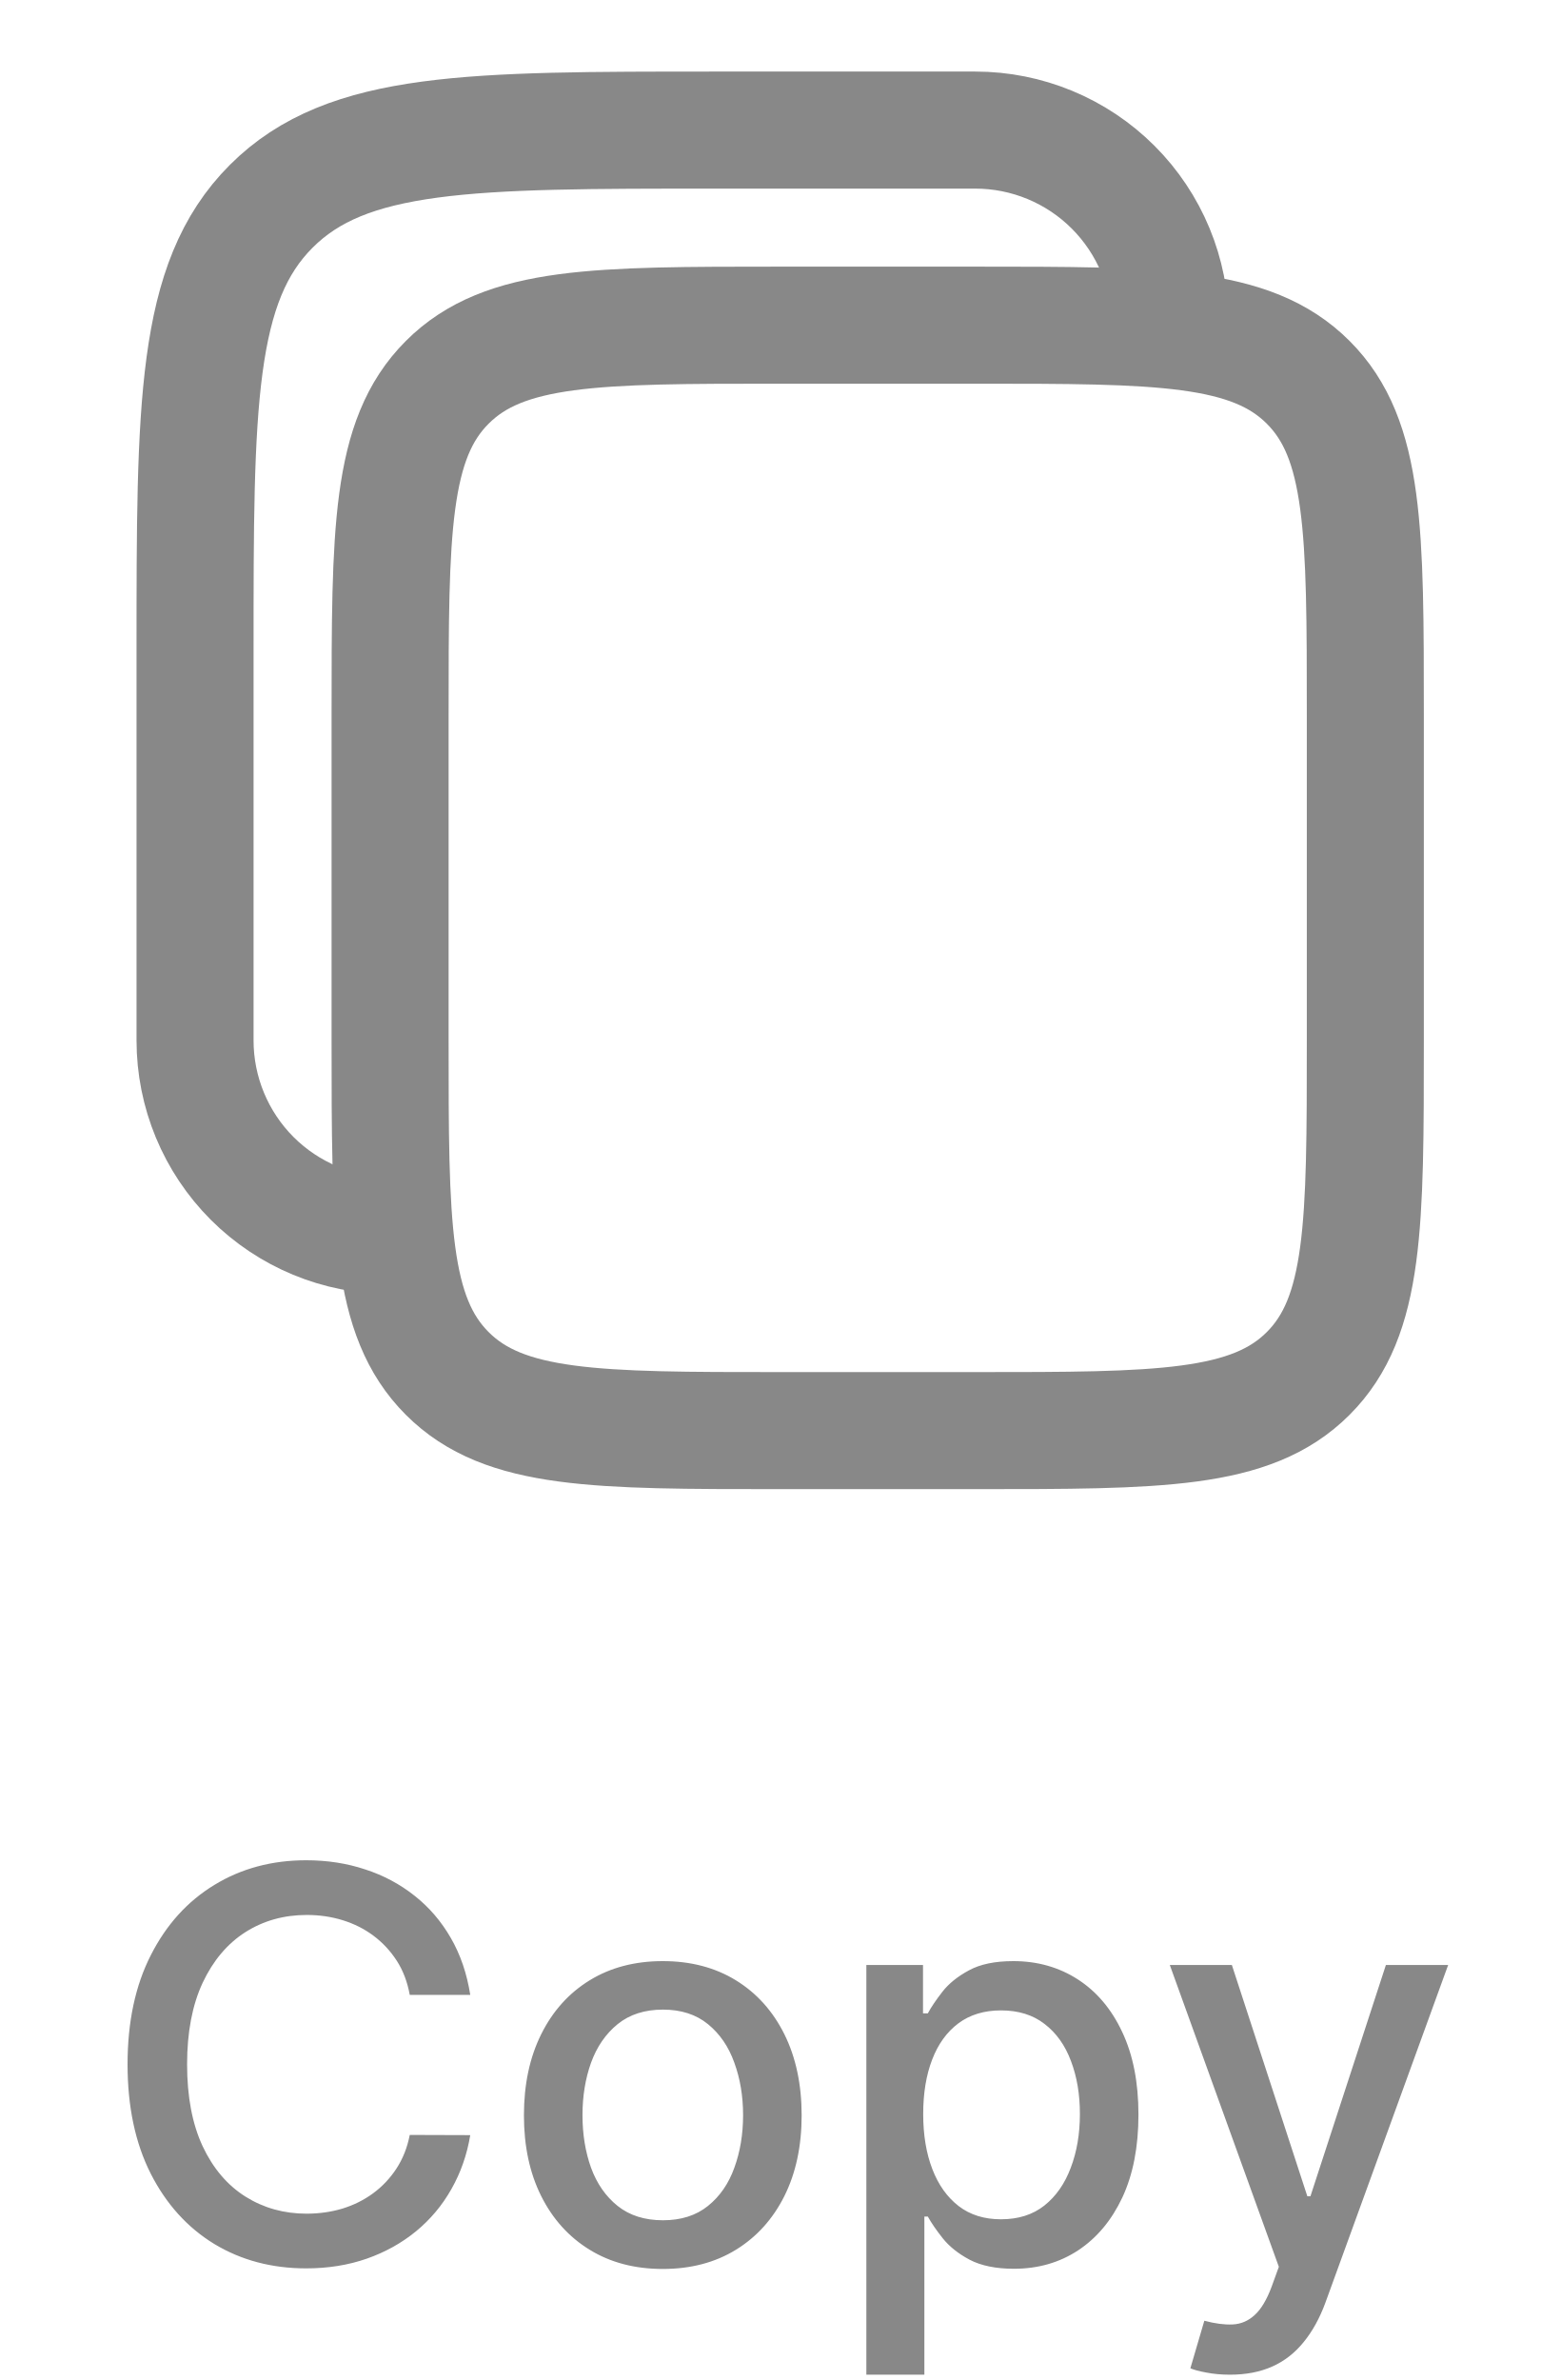
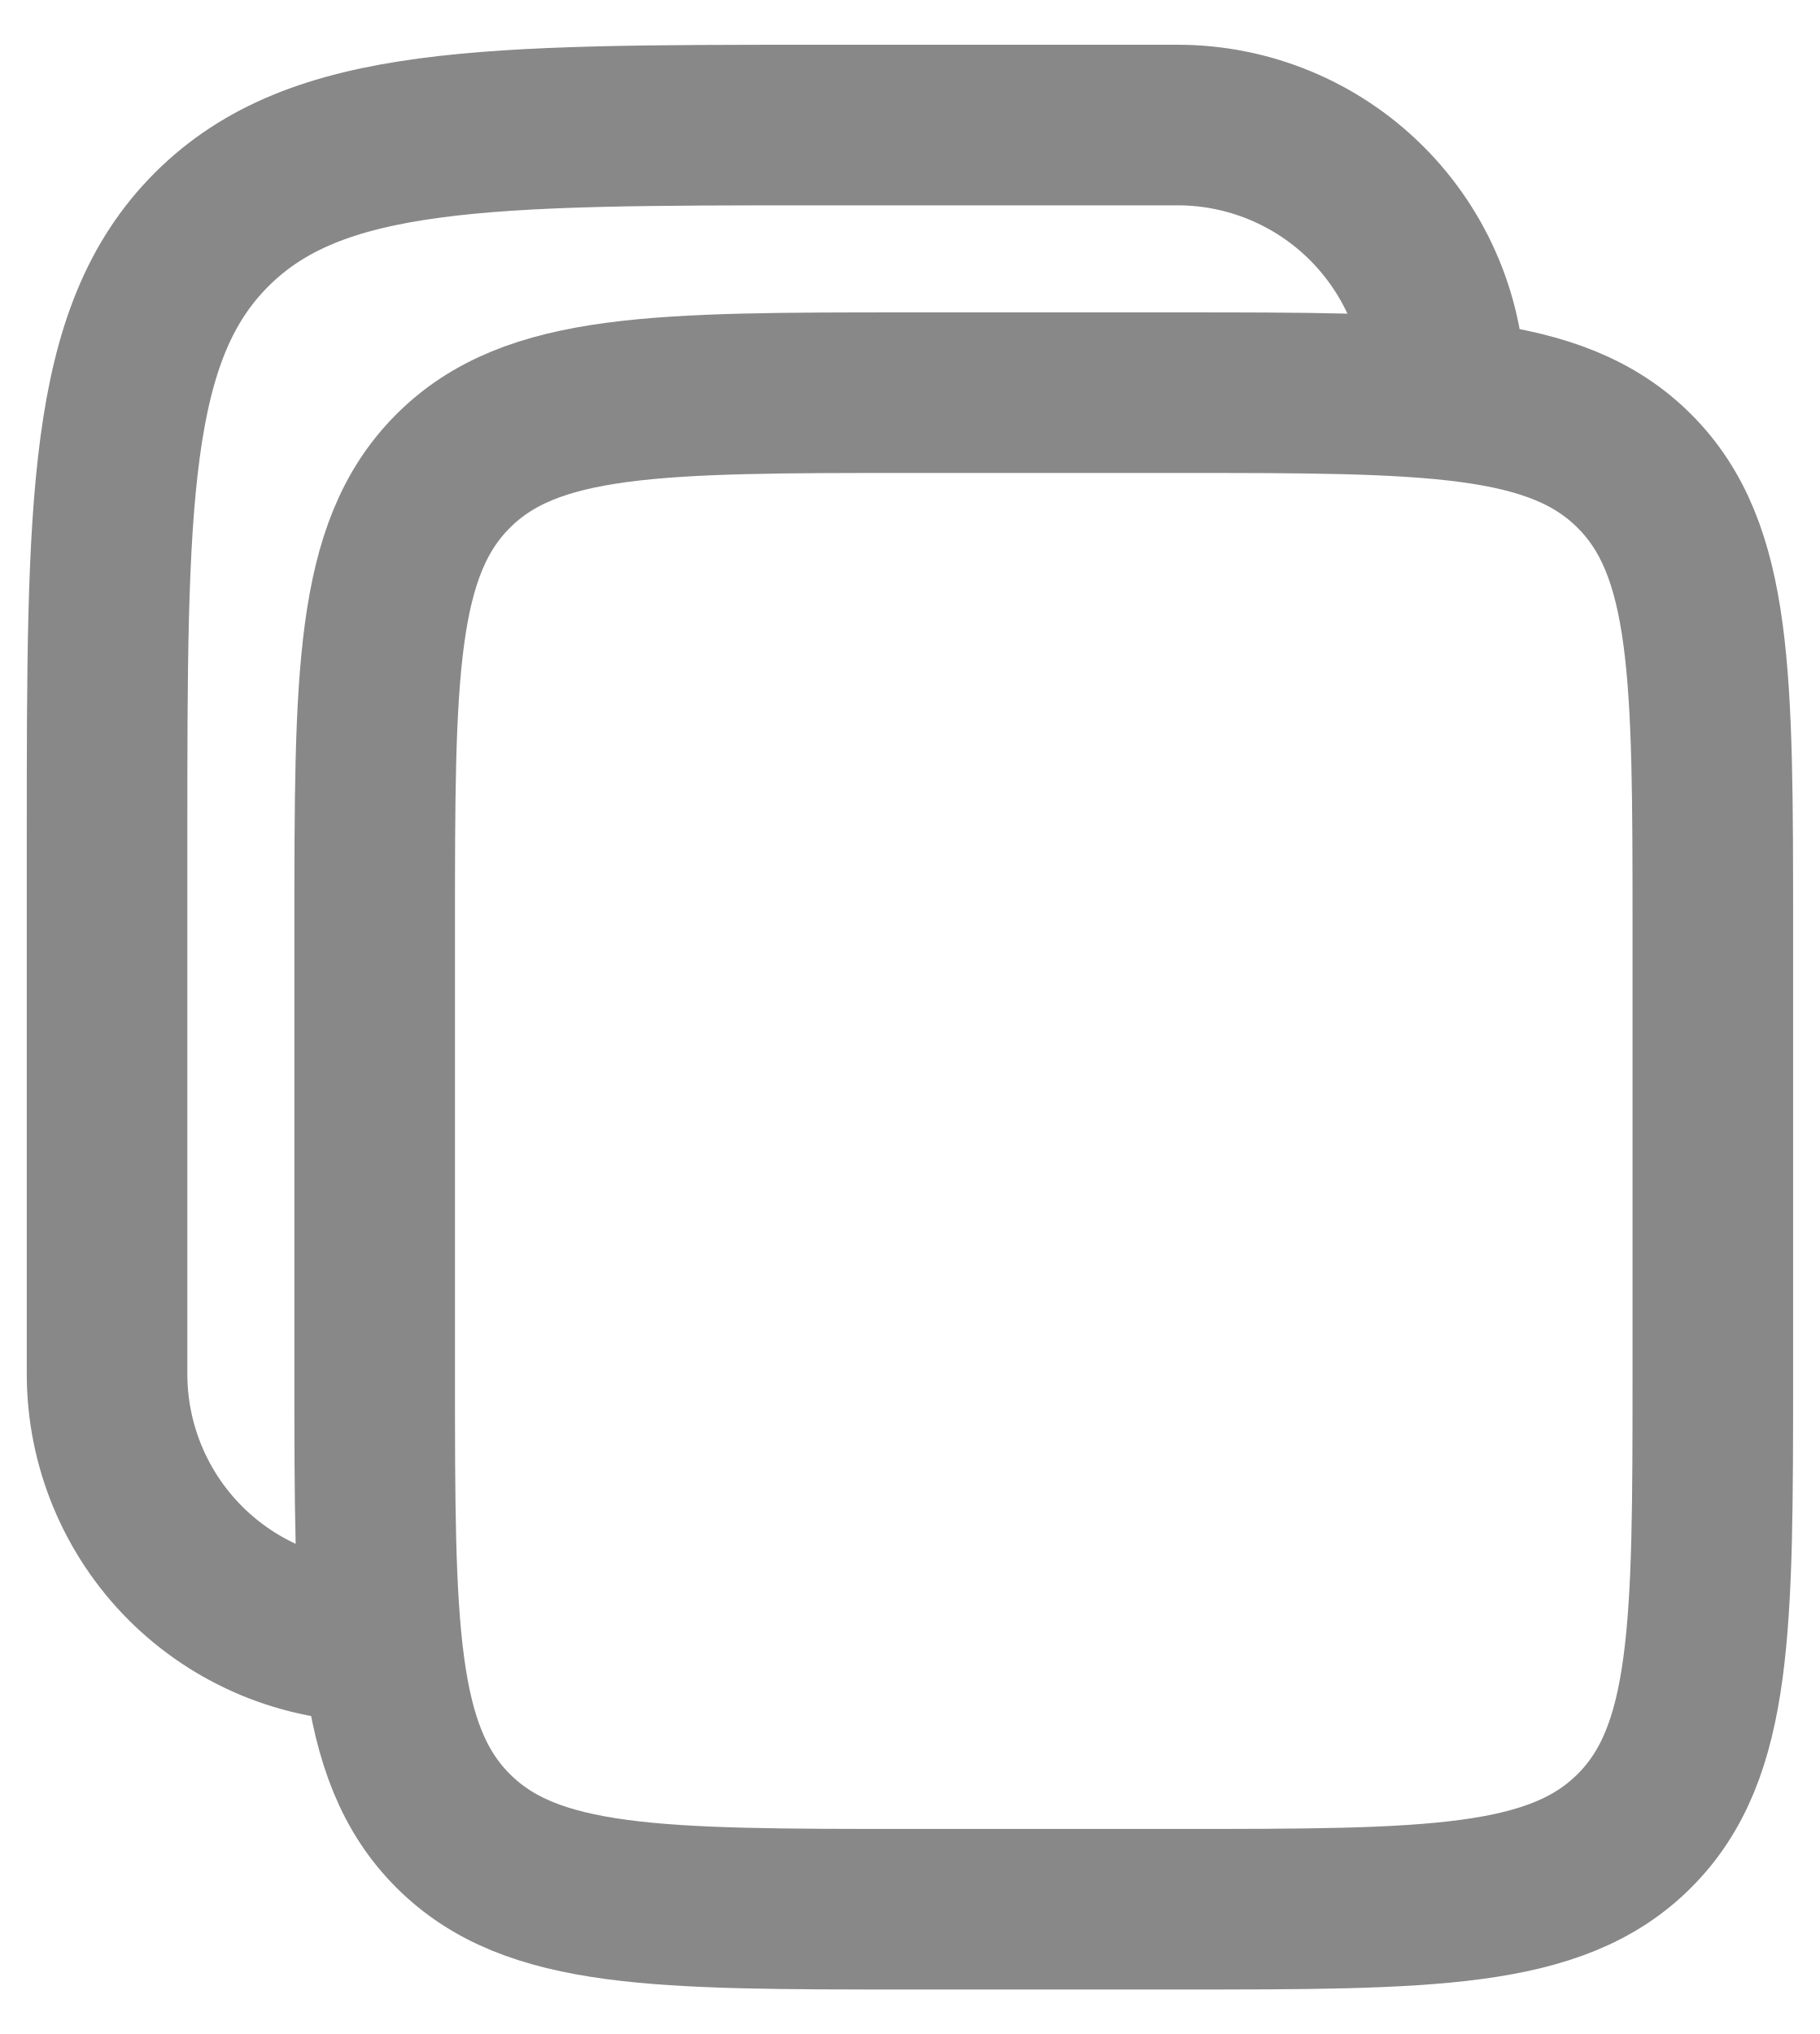
- <svg xmlns="http://www.w3.org/2000/svg" width="40" height="61" viewBox="0 0 40 61" fill="none">
-   <path d="M10 18.334C10 13.621 10 11.262 11.465 9.799C12.928 8.334 15.287 8.334 20 8.334H25C29.713 8.334 32.072 8.334 33.535 9.799C35 11.262 35 13.621 35 18.334V26.667C35 31.381 35 33.739 33.535 35.202C32.072 36.667 29.713 36.667 25 36.667H20C15.287 36.667 12.928 36.667 11.465 35.202C10 33.739 10 31.381 10 26.667V18.334Z" stroke="#888888" stroke-width="3" />
-   <path d="M10 31.667C8.674 31.667 7.402 31.14 6.464 30.203C5.527 29.265 5 27.993 5 26.667V16.667C5 10.382 5 7.239 6.953 5.287C8.905 3.334 12.048 3.334 18.333 3.334H25C26.326 3.334 27.598 3.861 28.535 4.798C29.473 5.736 30 7.008 30 8.334" stroke="#888888" stroke-width="3" />
-   <path d="M12.055 51.129H10.504C10.444 50.798 10.333 50.506 10.171 50.254C10.008 50.002 9.809 49.789 9.574 49.613C9.339 49.437 9.075 49.305 8.783 49.215C8.495 49.126 8.189 49.081 7.864 49.081C7.277 49.081 6.752 49.228 6.288 49.523C5.827 49.818 5.462 50.251 5.194 50.821C4.929 51.391 4.796 52.087 4.796 52.909C4.796 53.738 4.929 54.437 5.194 55.007C5.462 55.577 5.829 56.008 6.293 56.3C6.757 56.591 7.279 56.737 7.859 56.737C8.18 56.737 8.485 56.694 8.774 56.608C9.065 56.519 9.329 56.388 9.564 56.215C9.799 56.043 9.998 55.832 10.161 55.584C10.326 55.332 10.441 55.044 10.504 54.719L12.055 54.724C11.972 55.224 11.811 55.685 11.572 56.106C11.337 56.523 11.034 56.885 10.663 57.19C10.295 57.491 9.874 57.725 9.4 57.891C8.926 58.056 8.409 58.139 7.849 58.139C6.967 58.139 6.182 57.93 5.492 57.513C4.803 57.092 4.259 56.49 3.862 55.708C3.467 54.926 3.27 53.993 3.27 52.909C3.27 51.822 3.469 50.889 3.867 50.11C4.264 49.328 4.808 48.728 5.497 48.31C6.187 47.889 6.971 47.679 7.849 47.679C8.389 47.679 8.893 47.757 9.36 47.913C9.831 48.065 10.253 48.291 10.628 48.589C11.002 48.884 11.312 49.245 11.558 49.673C11.803 50.097 11.969 50.582 12.055 51.129ZM16.99 58.154C16.274 58.154 15.65 57.99 15.116 57.662C14.582 57.334 14.168 56.875 13.873 56.285C13.578 55.695 13.431 55.005 13.431 54.217C13.431 53.425 13.578 52.732 13.873 52.139C14.168 51.545 14.582 51.084 15.116 50.756C15.65 50.428 16.274 50.264 16.99 50.264C17.706 50.264 18.331 50.428 18.865 50.756C19.398 51.084 19.812 51.545 20.108 52.139C20.402 52.732 20.55 53.425 20.55 54.217C20.55 55.005 20.402 55.695 20.108 56.285C19.812 56.875 19.398 57.334 18.865 57.662C18.331 57.99 17.706 58.154 16.99 58.154ZM16.995 56.906C17.459 56.906 17.844 56.784 18.149 56.538C18.454 56.293 18.679 55.967 18.825 55.559C18.974 55.151 19.049 54.702 19.049 54.212C19.049 53.724 18.974 53.277 18.825 52.869C18.679 52.458 18.454 52.129 18.149 51.88C17.844 51.631 17.459 51.507 16.995 51.507C16.528 51.507 16.14 51.631 15.832 51.88C15.527 52.129 15.3 52.458 15.151 52.869C15.005 53.277 14.932 53.724 14.932 54.212C14.932 54.702 15.005 55.151 15.151 55.559C15.3 55.967 15.527 56.293 15.832 56.538C16.14 56.784 16.528 56.906 16.995 56.906ZM22.209 60.864V50.364H23.661V51.602H23.785C23.871 51.443 23.996 51.258 24.158 51.05C24.32 50.841 24.546 50.659 24.834 50.503C25.123 50.344 25.504 50.264 25.978 50.264C26.594 50.264 27.144 50.42 27.628 50.731C28.112 51.043 28.492 51.492 28.767 52.079C29.045 52.666 29.184 53.371 29.184 54.197C29.184 55.022 29.047 55.73 28.772 56.32C28.497 56.906 28.119 57.359 27.638 57.677C27.158 57.992 26.609 58.149 25.993 58.149C25.529 58.149 25.149 58.071 24.854 57.916C24.562 57.76 24.334 57.577 24.168 57.369C24.002 57.16 23.875 56.974 23.785 56.812H23.696V60.864H22.209ZM23.666 54.182C23.666 54.719 23.744 55.189 23.9 55.594C24.055 55.998 24.281 56.315 24.576 56.543C24.871 56.769 25.232 56.881 25.66 56.881C26.104 56.881 26.475 56.764 26.773 56.528C27.072 56.29 27.297 55.967 27.449 55.559C27.605 55.151 27.683 54.692 27.683 54.182C27.683 53.678 27.607 53.226 27.454 52.825C27.305 52.423 27.08 52.107 26.778 51.875C26.48 51.643 26.107 51.527 25.66 51.527C25.229 51.527 24.864 51.638 24.566 51.86C24.271 52.082 24.047 52.392 23.895 52.79C23.742 53.188 23.666 53.651 23.666 54.182ZM31.53 60.864C31.308 60.864 31.105 60.845 30.923 60.809C30.741 60.776 30.605 60.739 30.515 60.7L30.873 59.481C31.145 59.554 31.387 59.586 31.599 59.576C31.811 59.566 31.999 59.486 32.161 59.337C32.327 59.188 32.473 58.945 32.599 58.606L32.783 58.099L29.988 50.364H31.579L33.513 56.29H33.593L35.527 50.364H37.123L33.976 59.019C33.83 59.417 33.644 59.753 33.419 60.028C33.194 60.307 32.925 60.516 32.614 60.655C32.302 60.794 31.941 60.864 31.53 60.864Z" fill="#888888" />
+ <svg xmlns="http://www.w3.org/2000/svg" width="34" height="38" viewBox="0 0 34 38" fill="none">
+   <path d="M7 17.336C7 12.623 7 10.264 8.465 8.801C9.928 7.336 12.287 7.336 17 7.336H22C26.713 7.336 29.072 7.336 30.535 8.801C32 10.264 32 12.623 32 17.336V25.669C32 30.383 32 32.741 30.535 34.204C29.072 35.669 26.713 35.669 22 35.669H17C12.287 35.669 9.928 35.669 8.465 34.204C7 32.741 7 30.383 7 25.669V17.336Z" stroke="#888888" stroke-width="3" />
+   <path d="M7 30.669C5.674 30.669 4.402 30.142 3.464 29.205C2.527 28.267 2 26.995 2 25.669V15.669C2 9.384 2 6.241 3.953 4.289C5.905 2.336 9.048 2.336 15.333 2.336H22C23.326 2.336 24.598 2.863 25.535 3.8C26.473 4.738 27 6.01 27 7.336" stroke="#888888" stroke-width="3" />
</svg>
